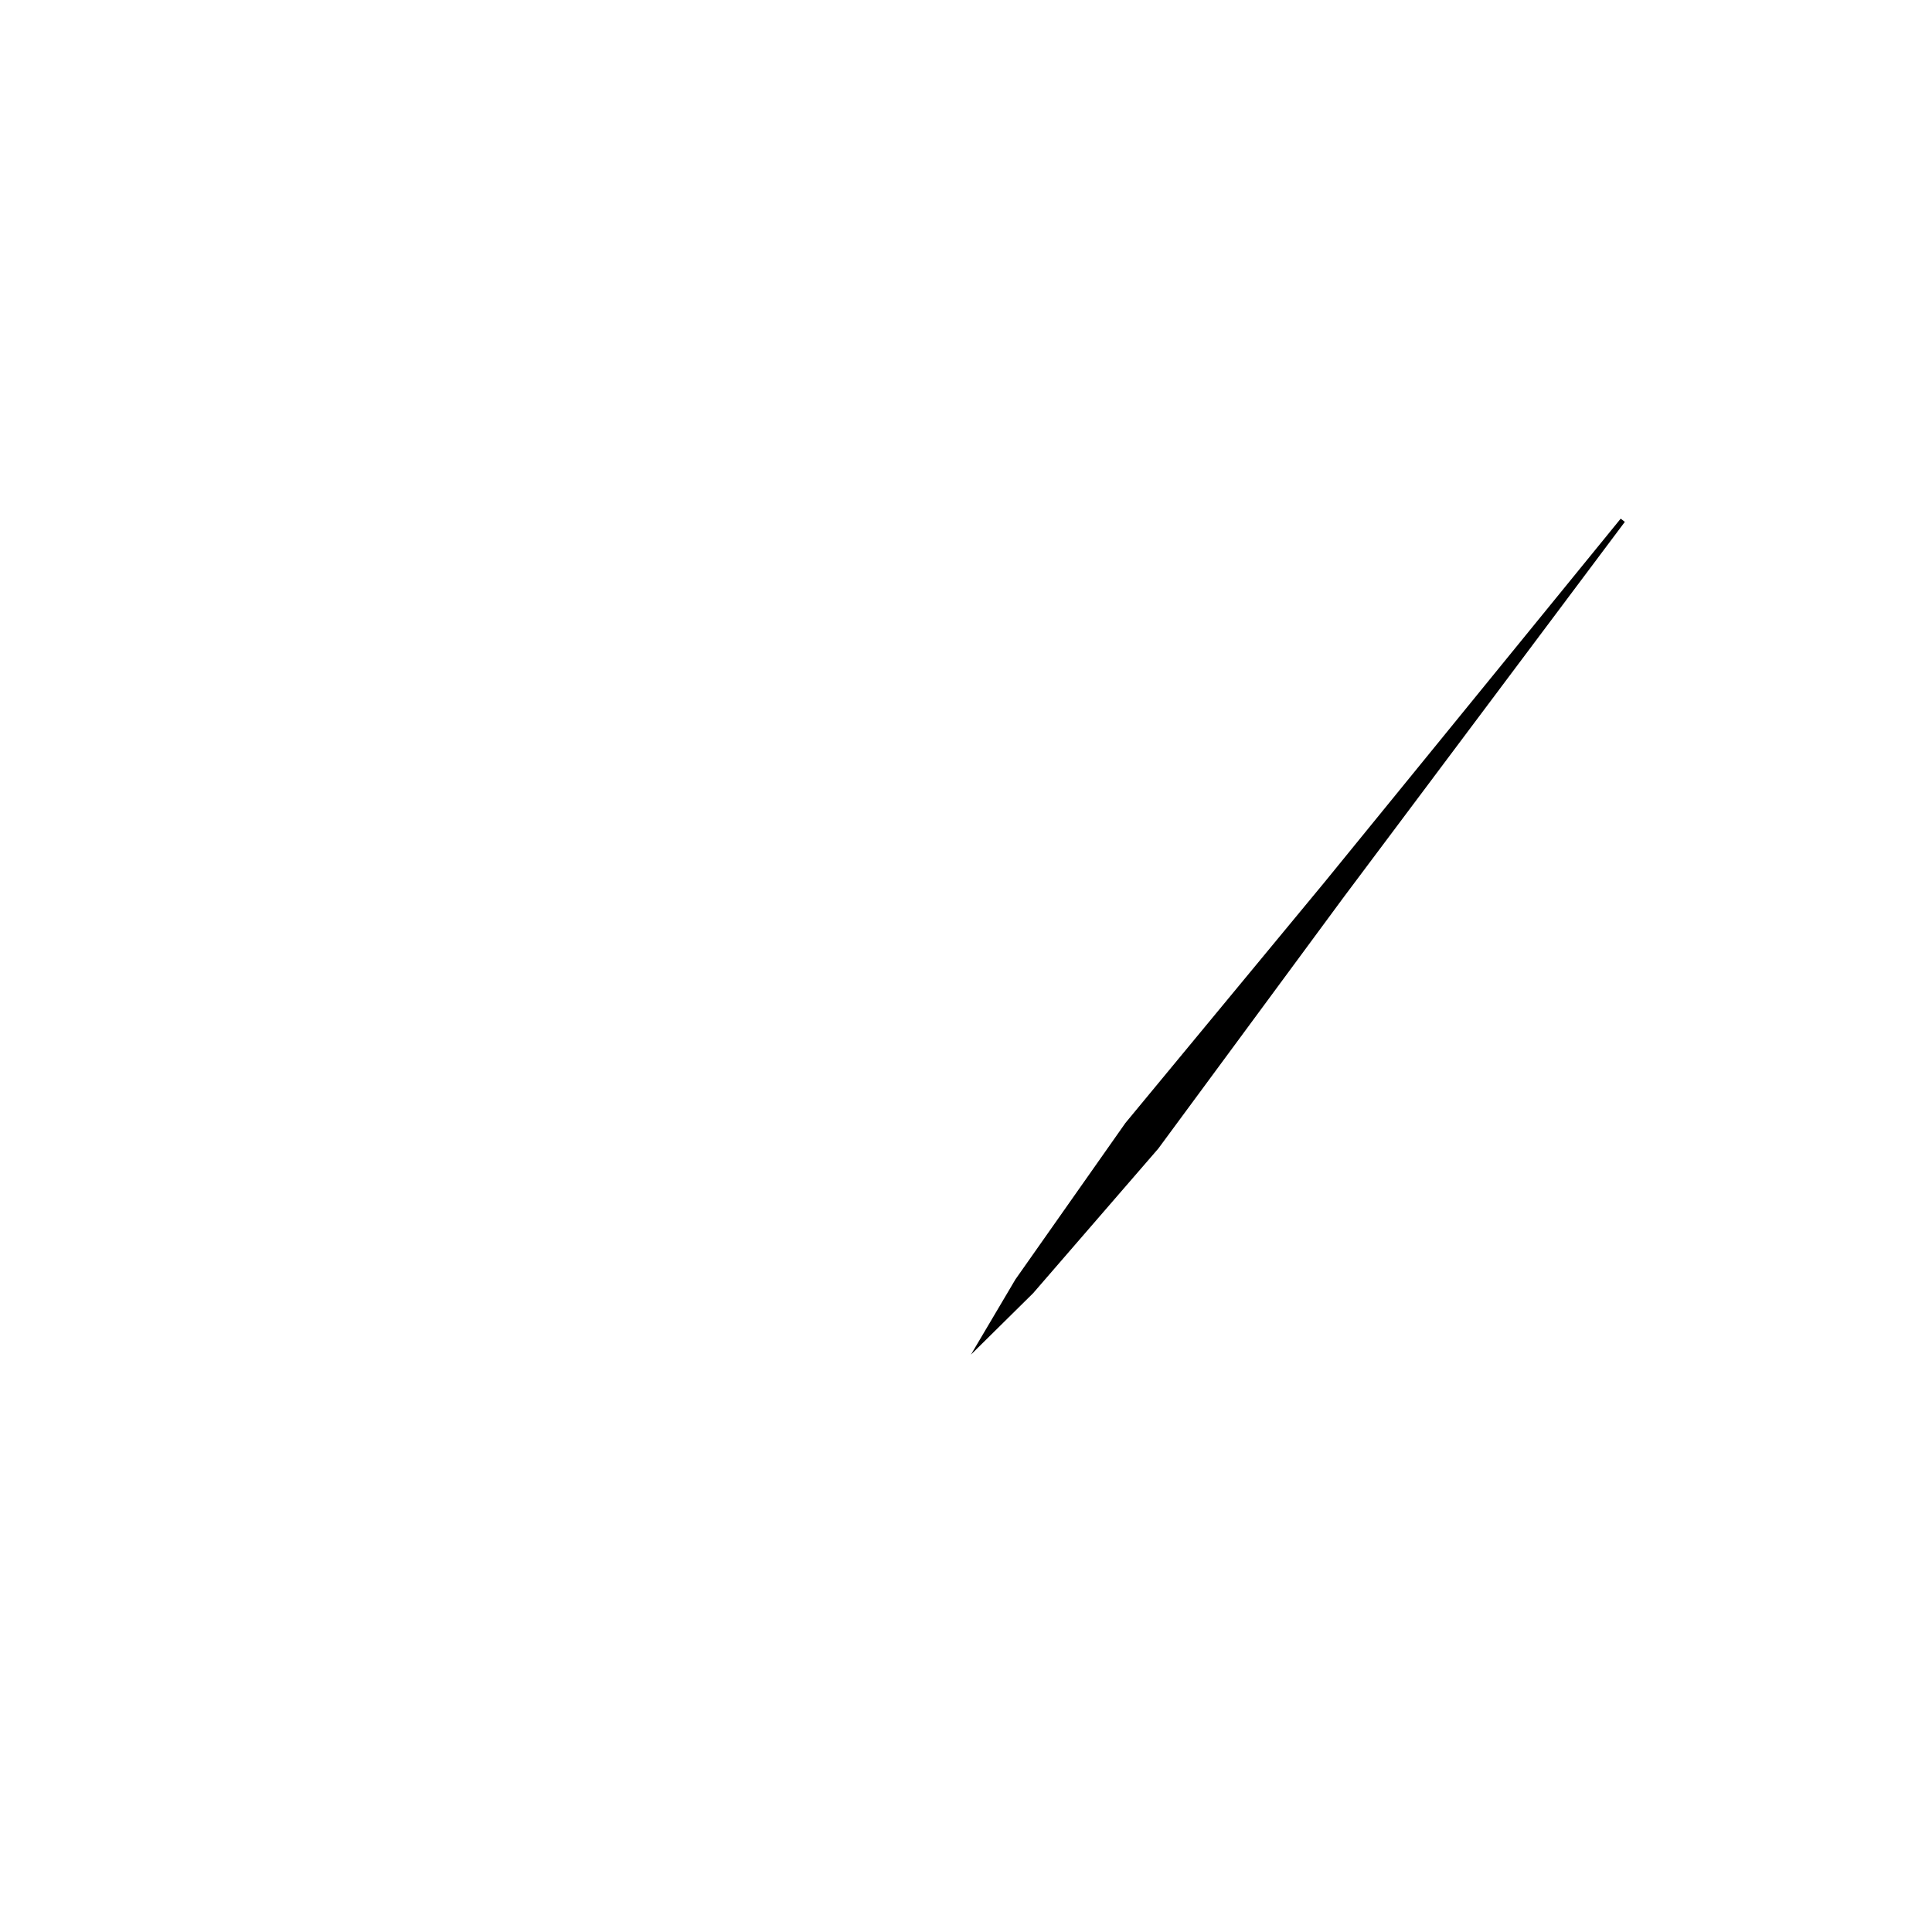
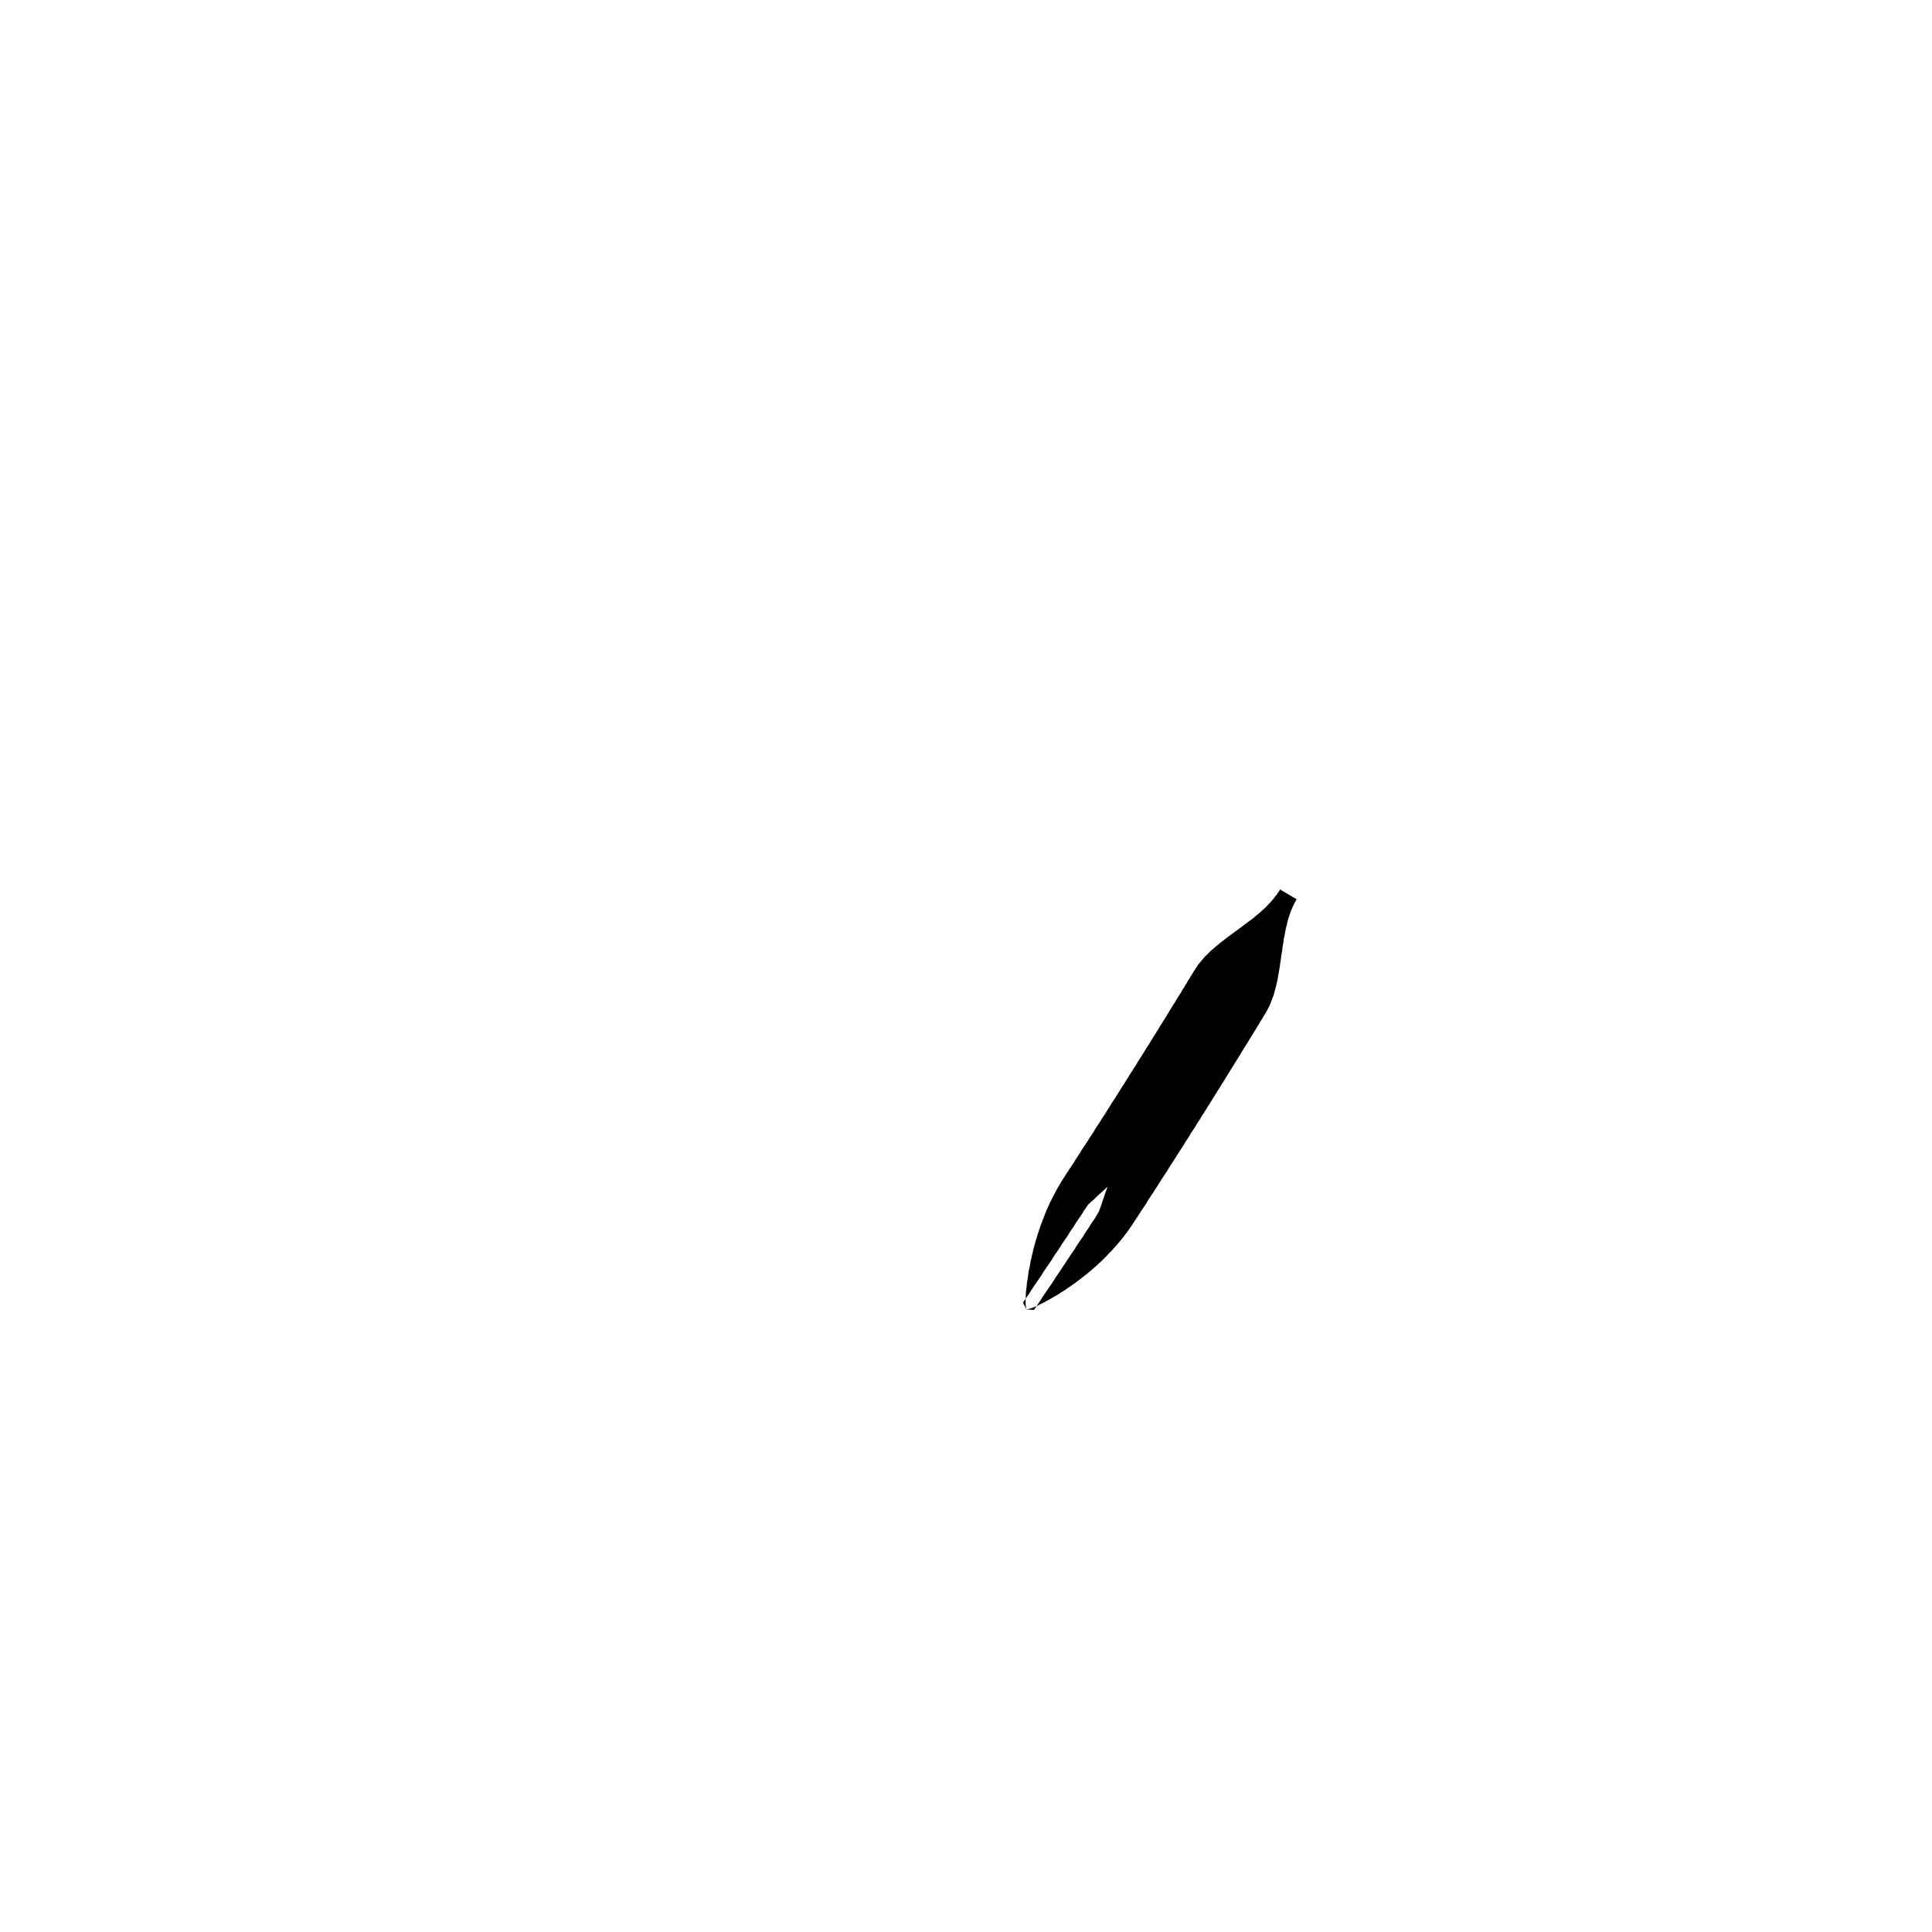
<svg xmlns="http://www.w3.org/2000/svg" width="1024" height="1024" viewBox="0 0 1024 1024">
-   <path d="M 514.6,718.0 L 538.2,678.1 L 596.5,595.2 L 702.1,467.5 L 859.0,274.9 L 861.2,276.6 L 712.2,475.5 L 613.9,608.8 L 547.6,685.4 Z" fill="#000000" />
+   <path d="M 544.0,694.0 L 545.5,693.7 L 546.8,693.3 L 548.1,692.8 L 549.2,692.3 L 550.4,691.8 L 551.5,691.2 L 552.6,690.7 L 553.7,690.1 L 554.8,689.5 L 555.9,688.9 L 557.0,688.3 L 558.0,687.7 L 559.0,687.1 L 560.1,686.5 L 561.1,685.9 L 562.1,685.2 L 563.1,684.6 L 564.1,684.0 L 565.1,683.3 L 566.0,682.6 L 567.0,682.0 L 568.0,681.3 L 568.9,680.6 L 569.8,680.0 L 570.8,679.3 L 571.7,678.6 L 572.6,677.9 L 573.5,677.2 L 574.4,676.5 L 575.3,675.8 L 576.2,675.1 L 577.1,674.3 L 578.0,673.6 L 578.8,672.9 L 579.7,672.1 L 580.5,671.4 L 581.4,670.6 L 582.2,669.9 L 583.0,669.1 L 583.8,668.4 L 584.6,667.6 L 585.4,666.8 L 586.2,666.0 L 587.0,665.2 L 587.7,664.4 L 588.5,663.6 L 589.3,662.8 L 590.0,662.0 L 590.7,661.2 L 591.5,660.4 L 592.2,659.5 L 592.9,658.7 L 593.6,657.9 L 594.3,657.0 L 595.0,656.2 L 595.7,655.3 L 596.3,654.4 L 597.0,653.6 L 597.6,652.7 L 598.3,651.8 L 598.9,650.9 L 599.5,650.0 L 600.1,649.1 L 600.7,648.2 L 601.3,647.3 L 601.9,646.4 L 602.5,645.5 L 603.1,644.6 L 603.7,643.6 L 604.3,642.7 L 604.9,641.8 L 605.5,640.9 L 606.1,640.0 L 606.7,639.1 L 607.3,638.2 L 607.9,637.2 L 608.4,636.3 L 609.0,635.4 L 609.6,634.5 L 610.2,633.6 L 610.8,632.7 L 611.4,631.8 L 612.0,630.8 L 612.6,629.9 L 613.2,629.0 L 613.8,628.1 L 614.3,627.2 L 614.9,626.3 L 615.5,625.3 L 616.1,624.4 L 616.7,623.5 L 617.3,622.6 L 617.9,621.7 L 618.5,620.8 L 619.1,619.8 L 619.6,618.9 L 620.2,618.0 L 620.8,617.1 L 621.4,616.2 L 622.0,615.3 L 622.6,614.3 L 623.2,613.4 L 623.7,612.5 L 624.3,611.6 L 624.9,610.7 L 625.5,609.7 L 626.1,608.8 L 626.7,607.9 L 627.3,607.0 L 627.8,606.1 L 628.4,605.1 L 629.0,604.2 L 629.6,603.3 L 630.2,602.4 L 630.7,601.5 L 631.3,600.5 L 631.9,599.6 L 632.5,598.7 L 633.1,597.8 L 633.7,596.9 L 634.2,595.9 L 634.8,595.0 L 635.4,594.1 L 636.0,593.2 L 636.6,592.2 L 637.1,591.3 L 637.7,590.4 L 638.3,589.5 L 638.9,588.6 L 639.5,587.6 L 640.0,586.7 L 640.6,585.8 L 641.2,584.9 L 641.8,583.9 L 642.4,583.0 L 642.9,582.1 L 643.5,581.2 L 644.1,580.2 L 644.7,579.3 L 645.2,578.4 L 645.8,577.5 L 646.4,576.6 L 647.0,575.6 L 647.5,574.7 L 648.1,573.8 L 648.7,572.9 L 649.3,571.9 L 649.8,571.0 L 650.4,570.1 L 651.0,569.1 L 651.6,568.2 L 652.1,567.3 L 652.7,566.4 L 653.3,565.4 L 653.9,564.5 L 654.4,563.6 L 655.0,562.7 L 655.6,561.7 L 656.2,560.8 L 656.7,559.9 L 657.3,559.0 L 657.9,558.0 L 658.4,557.1 L 659.0,556.2 L 659.6,555.2 L 660.2,554.3 L 660.7,553.4 L 661.3,552.5 L 661.9,551.5 L 662.4,550.6 L 663.0,549.7 L 663.6,548.7 L 664.2,547.8 L 664.7,546.9 L 665.3,546.0 L 665.9,545.0 L 666.4,544.1 L 667.0,543.2 L 667.6,542.2 L 668.1,541.3 L 668.7,540.4 L 669.3,539.4 L 669.8,538.5 L 670.4,537.6 L 671.0,536.6 L 671.5,535.7 L 672.0,534.7 L 672.5,533.8 L 673.0,532.8 L 673.4,531.8 L 673.8,530.7 L 674.2,529.7 L 674.6,528.6 L 675.0,527.6 L 675.3,526.5 L 675.6,525.4 L 675.9,524.3 L 676.2,523.2 L 676.5,522.1 L 676.7,521.0 L 677.0,519.9 L 677.2,518.8 L 677.4,517.6 L 677.6,516.5 L 677.8,515.3 L 678.0,514.2 L 678.2,513.0 L 678.4,511.8 L 678.5,510.7 L 678.7,509.5 L 678.9,508.3 L 679.0,507.2 L 679.2,506.0 L 679.4,504.8 L 679.6,503.7 L 679.7,502.5 L 679.9,501.3 L 680.1,500.2 L 680.3,499.0 L 680.4,497.9 L 680.6,496.7 L 680.9,495.6 L 681.1,494.4 L 681.3,493.3 L 681.5,492.2 L 681.8,491.1 L 682.1,490.0 L 682.3,488.9 L 682.6,487.8 L 682.9,486.7 L 683.3,485.6 L 683.6,484.6 L 684.0,483.5 L 684.4,482.5 L 684.8,481.5 L 685.2,480.5 L 685.7,479.5 L 686.2,478.5 L 686.7,477.6 L 687.2,476.6 L 678.4,471.4 L 677.9,472.4 L 677.3,473.3 L 676.7,474.2 L 676.0,475.0 L 675.3,475.9 L 674.6,476.8 L 673.9,477.6 L 673.2,478.4 L 672.4,479.2 L 671.7,480.0 L 670.9,480.8 L 670.1,481.6 L 669.2,482.4 L 668.4,483.1 L 667.5,483.9 L 666.7,484.6 L 665.8,485.3 L 664.9,486.1 L 664.0,486.8 L 663.1,487.5 L 662.1,488.2 L 661.2,488.9 L 660.3,489.6 L 659.3,490.3 L 658.4,491.0 L 657.5,491.7 L 656.5,492.4 L 655.6,493.1 L 654.6,493.8 L 653.7,494.5 L 652.7,495.2 L 651.8,495.9 L 650.8,496.6 L 649.9,497.3 L 649.0,498.0 L 648.1,498.7 L 647.2,499.4 L 646.3,500.1 L 645.4,500.9 L 644.5,501.6 L 643.6,502.3 L 642.8,503.1 L 641.9,503.8 L 641.1,504.6 L 640.3,505.4 L 639.5,506.2 L 638.7,506.9 L 638.0,507.8 L 637.3,508.6 L 636.6,509.4 L 635.9,510.3 L 635.2,511.1 L 634.6,512.0 L 634.0,512.9 L 633.4,513.8 L 632.8,514.7 L 632.3,515.6 L 631.7,516.5 L 631.1,517.5 L 630.6,518.4 L 630.0,519.3 L 629.4,520.2 L 628.9,521.2 L 628.3,522.1 L 627.8,523.0 L 627.2,523.9 L 626.6,524.8 L 626.1,525.8 L 625.5,526.7 L 624.9,527.6 L 624.4,528.5 L 623.8,529.4 L 623.2,530.4 L 622.7,531.3 L 622.1,532.2 L 621.5,533.1 L 621.0,534.0 L 620.4,534.9 L 619.8,535.9 L 619.3,536.8 L 618.7,537.7 L 618.2,538.6 L 617.6,539.5 L 617.0,540.5 L 616.4,541.4 L 615.9,542.3 L 615.3,543.2 L 614.7,544.1 L 614.2,545.0 L 613.6,546.0 L 613.0,546.9 L 612.5,547.8 L 611.9,548.7 L 611.3,549.6 L 610.8,550.5 L 610.2,551.4 L 609.6,552.4 L 609.1,553.3 L 608.5,554.2 L 607.9,555.1 L 607.3,556.0 L 606.8,556.9 L 606.2,557.9 L 605.6,558.8 L 605.1,559.7 L 604.5,560.6 L 603.9,561.5 L 603.3,562.4 L 602.8,563.3 L 602.2,564.3 L 601.6,565.2 L 601.0,566.1 L 600.5,567.0 L 599.9,567.9 L 599.3,568.8 L 598.7,569.7 L 598.2,570.6 L 597.6,571.6 L 597.0,572.5 L 596.4,573.4 L 595.9,574.3 L 595.3,575.2 L 594.7,576.1 L 594.1,577.0 L 593.6,577.9 L 593.0,578.8 L 592.4,579.8 L 591.8,580.7 L 591.3,581.6 L 590.7,582.5 L 590.1,583.4 L 589.5,584.3 L 588.9,585.2 L 588.4,586.1 L 587.8,587.0 L 587.2,587.9 L 586.6,588.9 L 586.1,589.8 L 585.5,590.7 L 584.9,591.6 L 584.3,592.5 L 583.7,593.4 L 583.2,594.3 L 582.6,595.2 L 582.0,596.1 L 581.4,597.0 L 580.8,597.9 L 580.2,598.9 L 579.7,599.8 L 579.1,600.7 L 578.5,601.6 L 577.9,602.5 L 577.3,603.4 L 576.8,604.3 L 576.2,605.2 L 575.6,606.1 L 575.0,607.0 L 574.4,607.9 L 573.8,608.8 L 573.2,609.7 L 572.7,610.6 L 572.1,611.5 L 571.5,612.4 L 570.9,613.4 L 570.3,614.3 L 569.7,615.2 L 569.2,616.1 L 568.6,617.0 L 568.0,617.9 L 567.4,618.8 L 566.8,619.7 L 566.2,620.6 L 565.6,621.5 L 565.0,622.4 L 564.5,623.3 L 563.9,624.2 L 563.3,625.1 L 562.7,626.0 L 562.2,626.9 L 561.6,627.9 L 561.1,628.8 L 560.5,629.7 L 560.0,630.7 L 559.5,631.6 L 559.0,632.6 L 558.5,633.5 L 558.0,634.5 L 557.5,635.5 L 557.0,636.5 L 556.5,637.4 L 556.1,638.4 L 555.6,639.4 L 555.2,640.4 L 554.7,641.4 L 554.3,642.4 L 553.9,643.4 L 553.5,644.5 L 553.1,645.5 L 552.7,646.5 L 552.3,647.6 L 551.9,648.6 L 551.5,649.6 L 551.2,650.7 L 550.8,651.7 L 550.5,652.8 L 550.1,653.9 L 549.8,654.9 L 549.5,656.0 L 549.1,657.1 L 548.8,658.2 L 548.5,659.3 L 548.2,660.4 L 547.9,661.5 L 547.6,662.6 L 547.4,663.7 L 547.1,664.8 L 546.8,666.0 L 546.6,667.1 L 546.3,668.2 L 546.1,669.4 L 545.9,670.5 L 545.7,671.7 L 545.4,672.8 L 545.2,674.0 L 545.0,675.2 L 544.9,676.3 L 544.7,677.5 L 544.5,678.7 L 544.3,679.9 L 544.2,681.1 L 544.1,682.3 L 543.9,683.5 L 543.8,684.7 L 543.7,686.0 L 543.7,687.2 L 543.6,688.5 L 543.6,689.8 L 543.6,691.1 L 543.7,692.5 L 544.0,694.0 Z M 544.0,694.0 L 548.0,694.3 L 549.1,692.7 L 550.2,691.1 L 551.3,689.5 L 552.3,687.9 L 553.4,686.2 L 554.5,684.6 L 555.6,683.0 L 556.7,681.4 L 557.8,679.8 L 558.9,678.1 L 559.9,676.5 L 561.0,674.9 L 562.1,673.3 L 563.2,671.6 L 564.3,670.0 L 565.3,668.4 L 566.4,666.8 L 567.5,665.1 L 568.6,663.5 L 569.7,661.9 L 570.7,660.2 L 571.8,658.6 L 572.9,657.0 L 574.0,655.4 L 575.0,653.7 L 576.1,652.1 L 577.2,650.5 L 578.2,648.8 L 579.3,647.2 L 580.4,645.6 L 581.4,643.9 L 582.4,642.2 L 583.1,640.3 L 583.8,638.4 L 584.4,636.5 L 585.1,634.6 L 585.7,632.7 L 586.4,630.8 L 587.0,628.9 L 587.0,628.9 L 585.6,630.3 L 584.1,631.7 L 582.6,633.0 L 581.1,634.4 L 579.7,635.8 L 578.2,637.1 L 576.7,638.5 L 575.6,640.1 L 574.5,641.7 L 573.5,643.4 L 572.4,645.0 L 571.3,646.6 L 570.2,648.2 L 569.2,649.9 L 568.1,651.5 L 567.0,653.1 L 566.0,654.8 L 564.9,656.4 L 563.8,658.0 L 562.7,659.6 L 561.7,661.3 L 560.6,662.9 L 559.5,664.5 L 558.4,666.1 L 557.4,667.8 L 556.3,669.4 L 555.2,671.0 L 554.1,672.6 L 553.0,674.2 L 552.0,675.9 L 550.9,677.5 L 549.8,679.1 L 548.7,680.7 L 547.6,682.3 L 546.5,684.0 L 545.5,685.6 L 544.4,687.2 L 543.3,688.8 L 542.2,690.4 Z" fill="#000000" fill-rule="evenodd" />
</svg>
